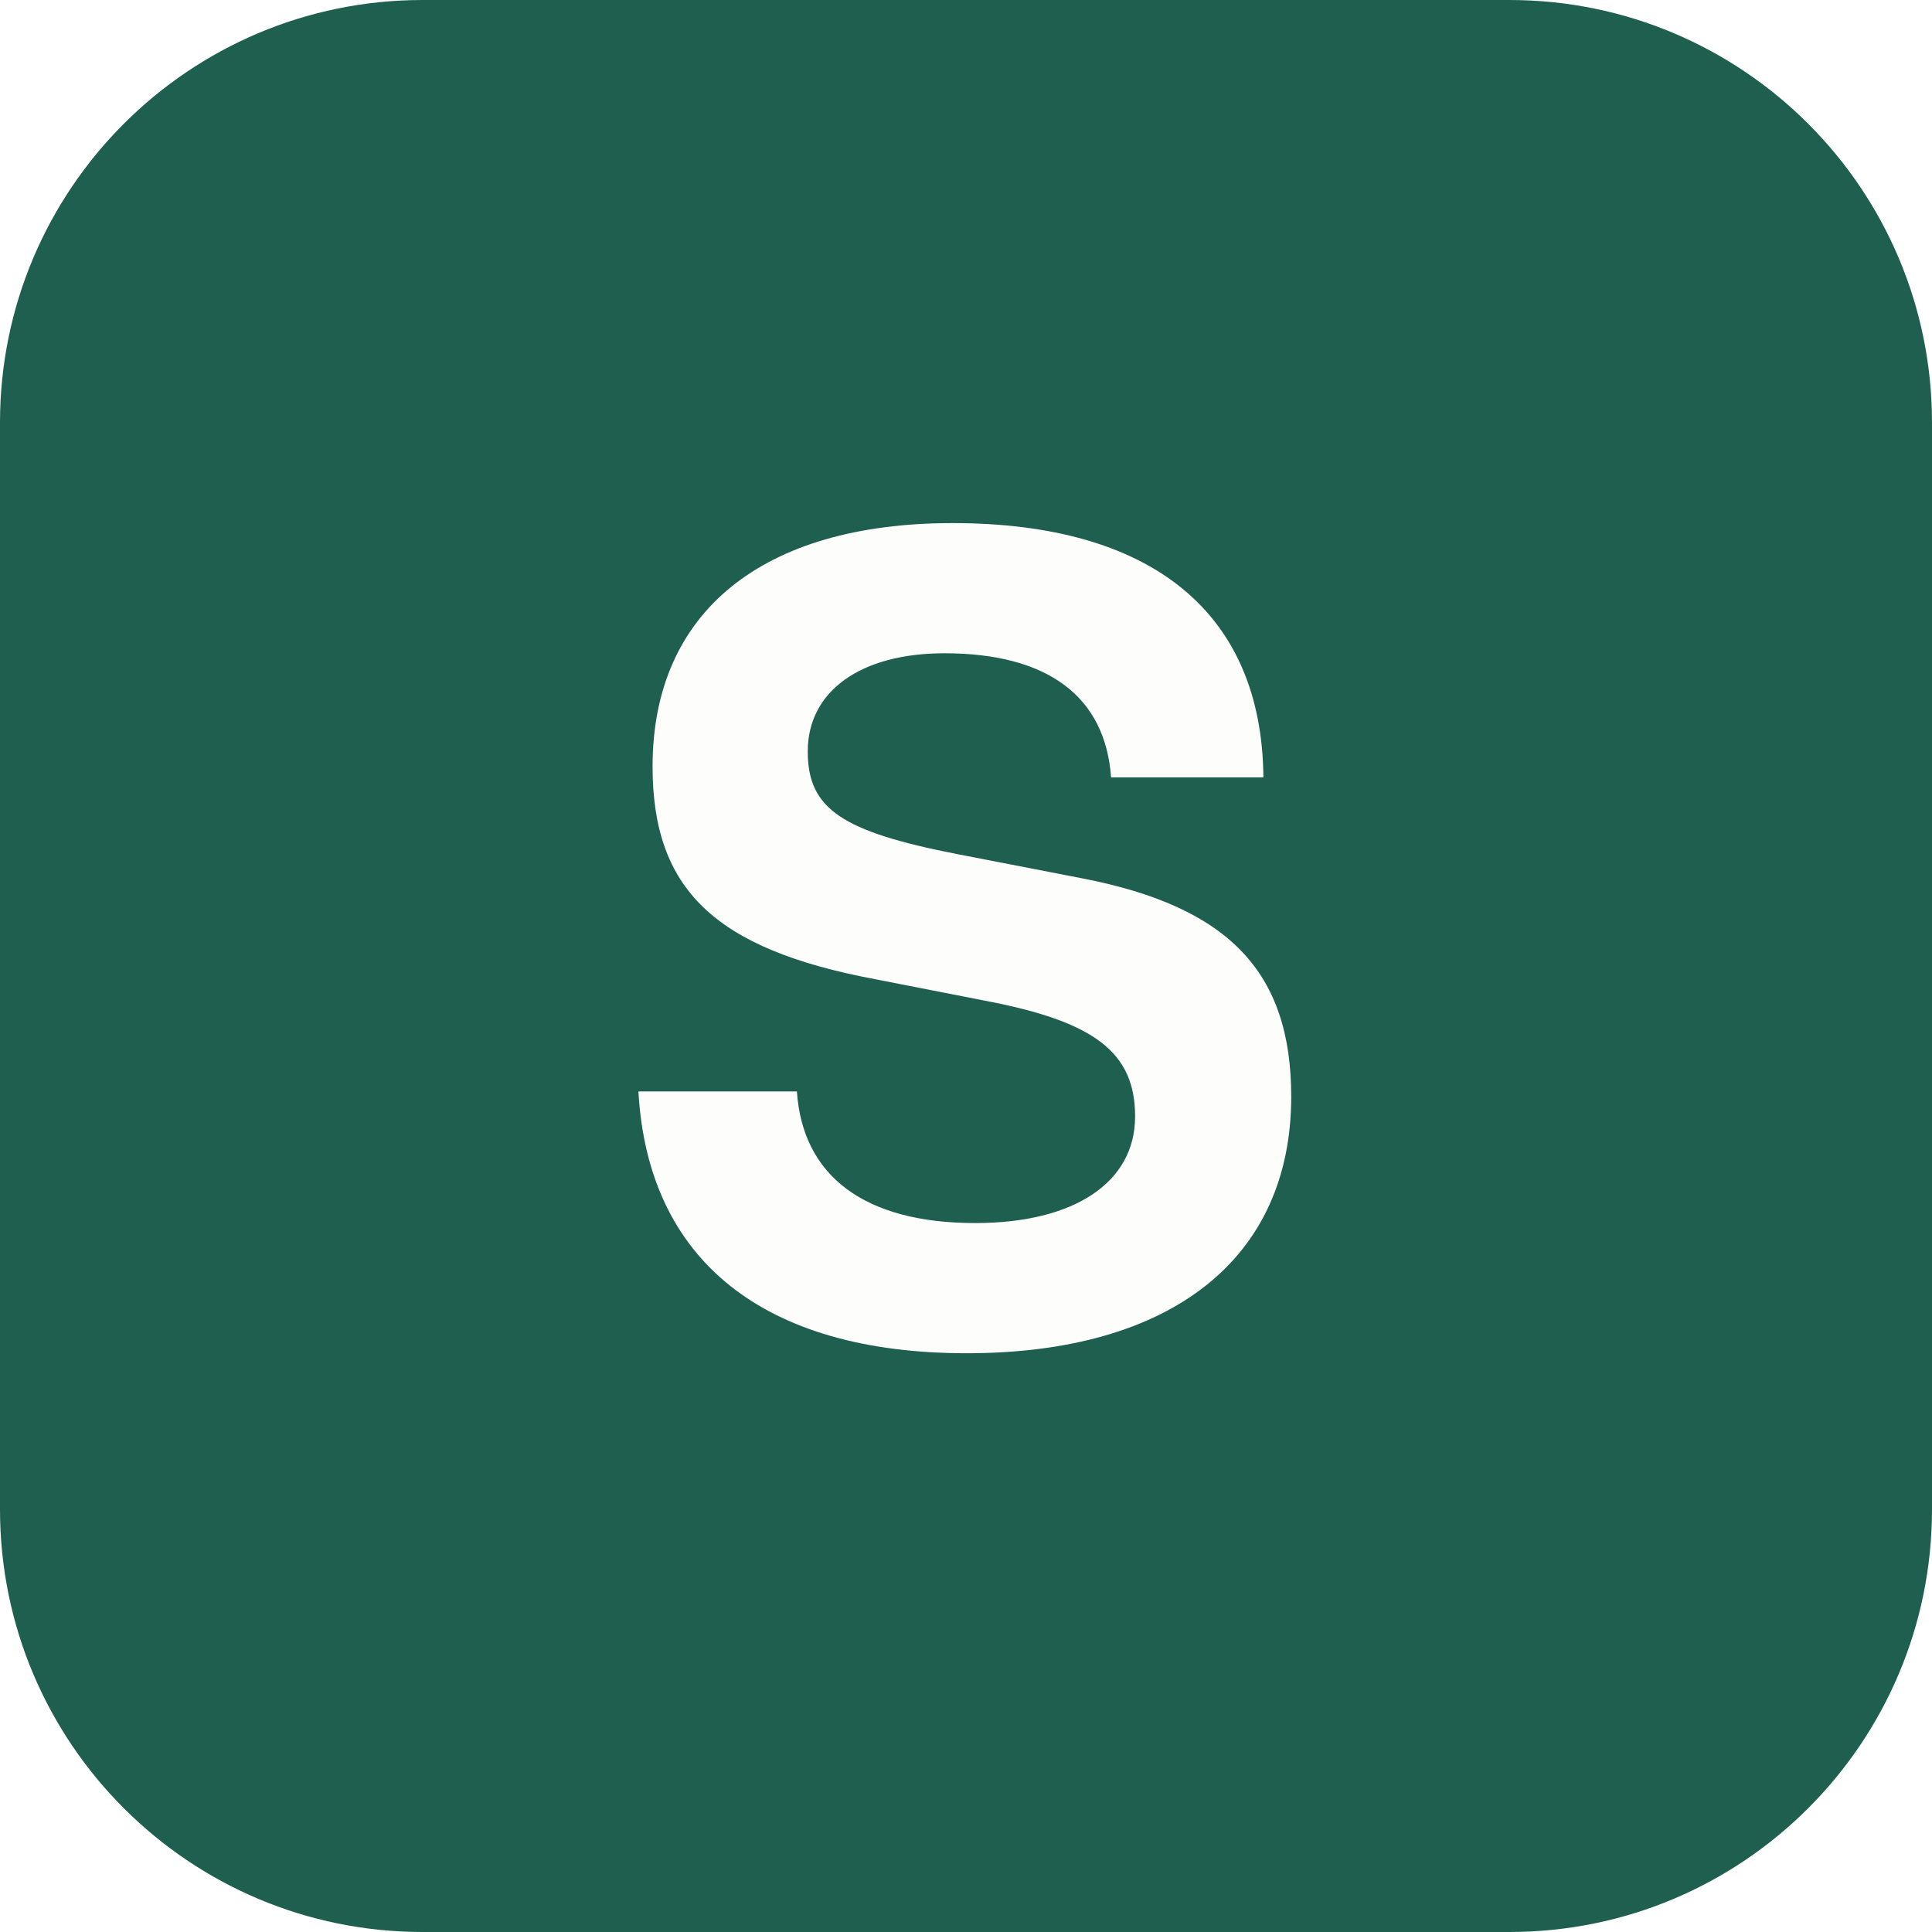
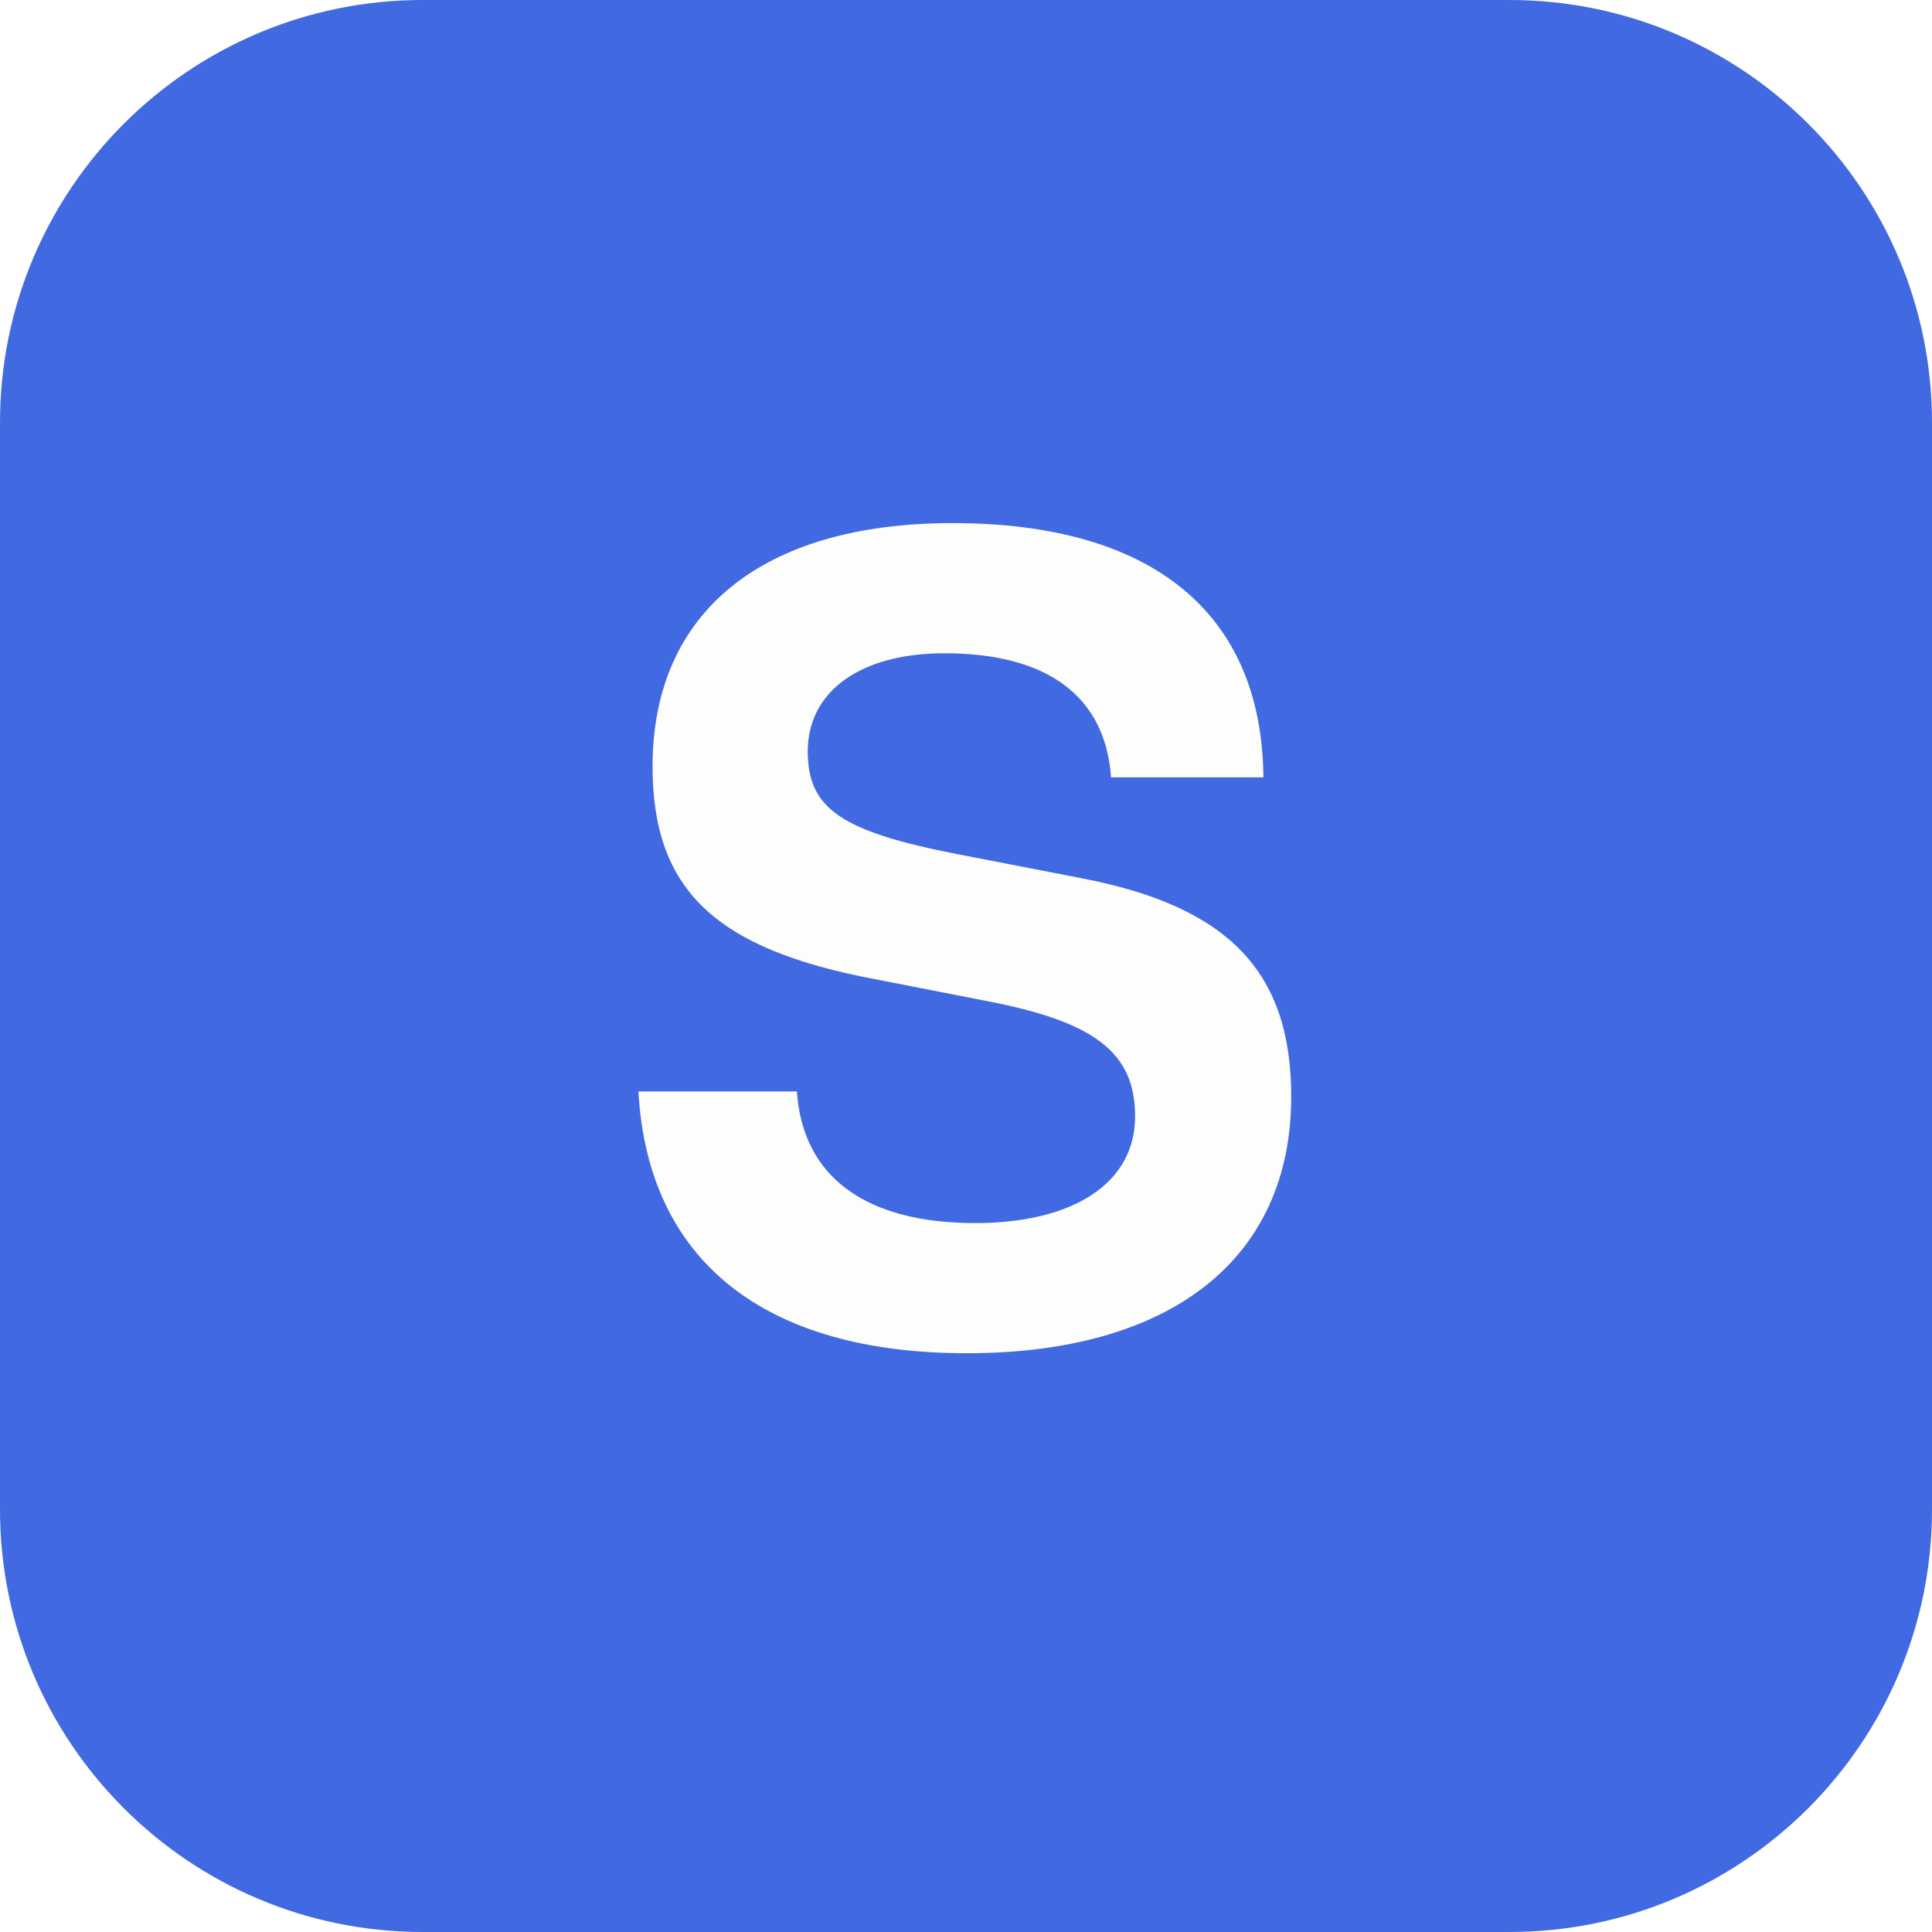
<svg xmlns="http://www.w3.org/2000/svg" viewBox="0 0 64 64">
-   <rect width="64" height="64" rx="14" fill="#1f5f4f" />
+   <rect width="64" height="64" rx="14" fill="#4169e1" />
  <text x="32" y="44" font-family="ui-sans-serif, -apple-system, Segoe UI, Helvetica, Arial, sans-serif" font-size="36" font-weight="600" fill="#fdfdfc" text-anchor="middle" letter-spacing="-1">S</text>
</svg>
